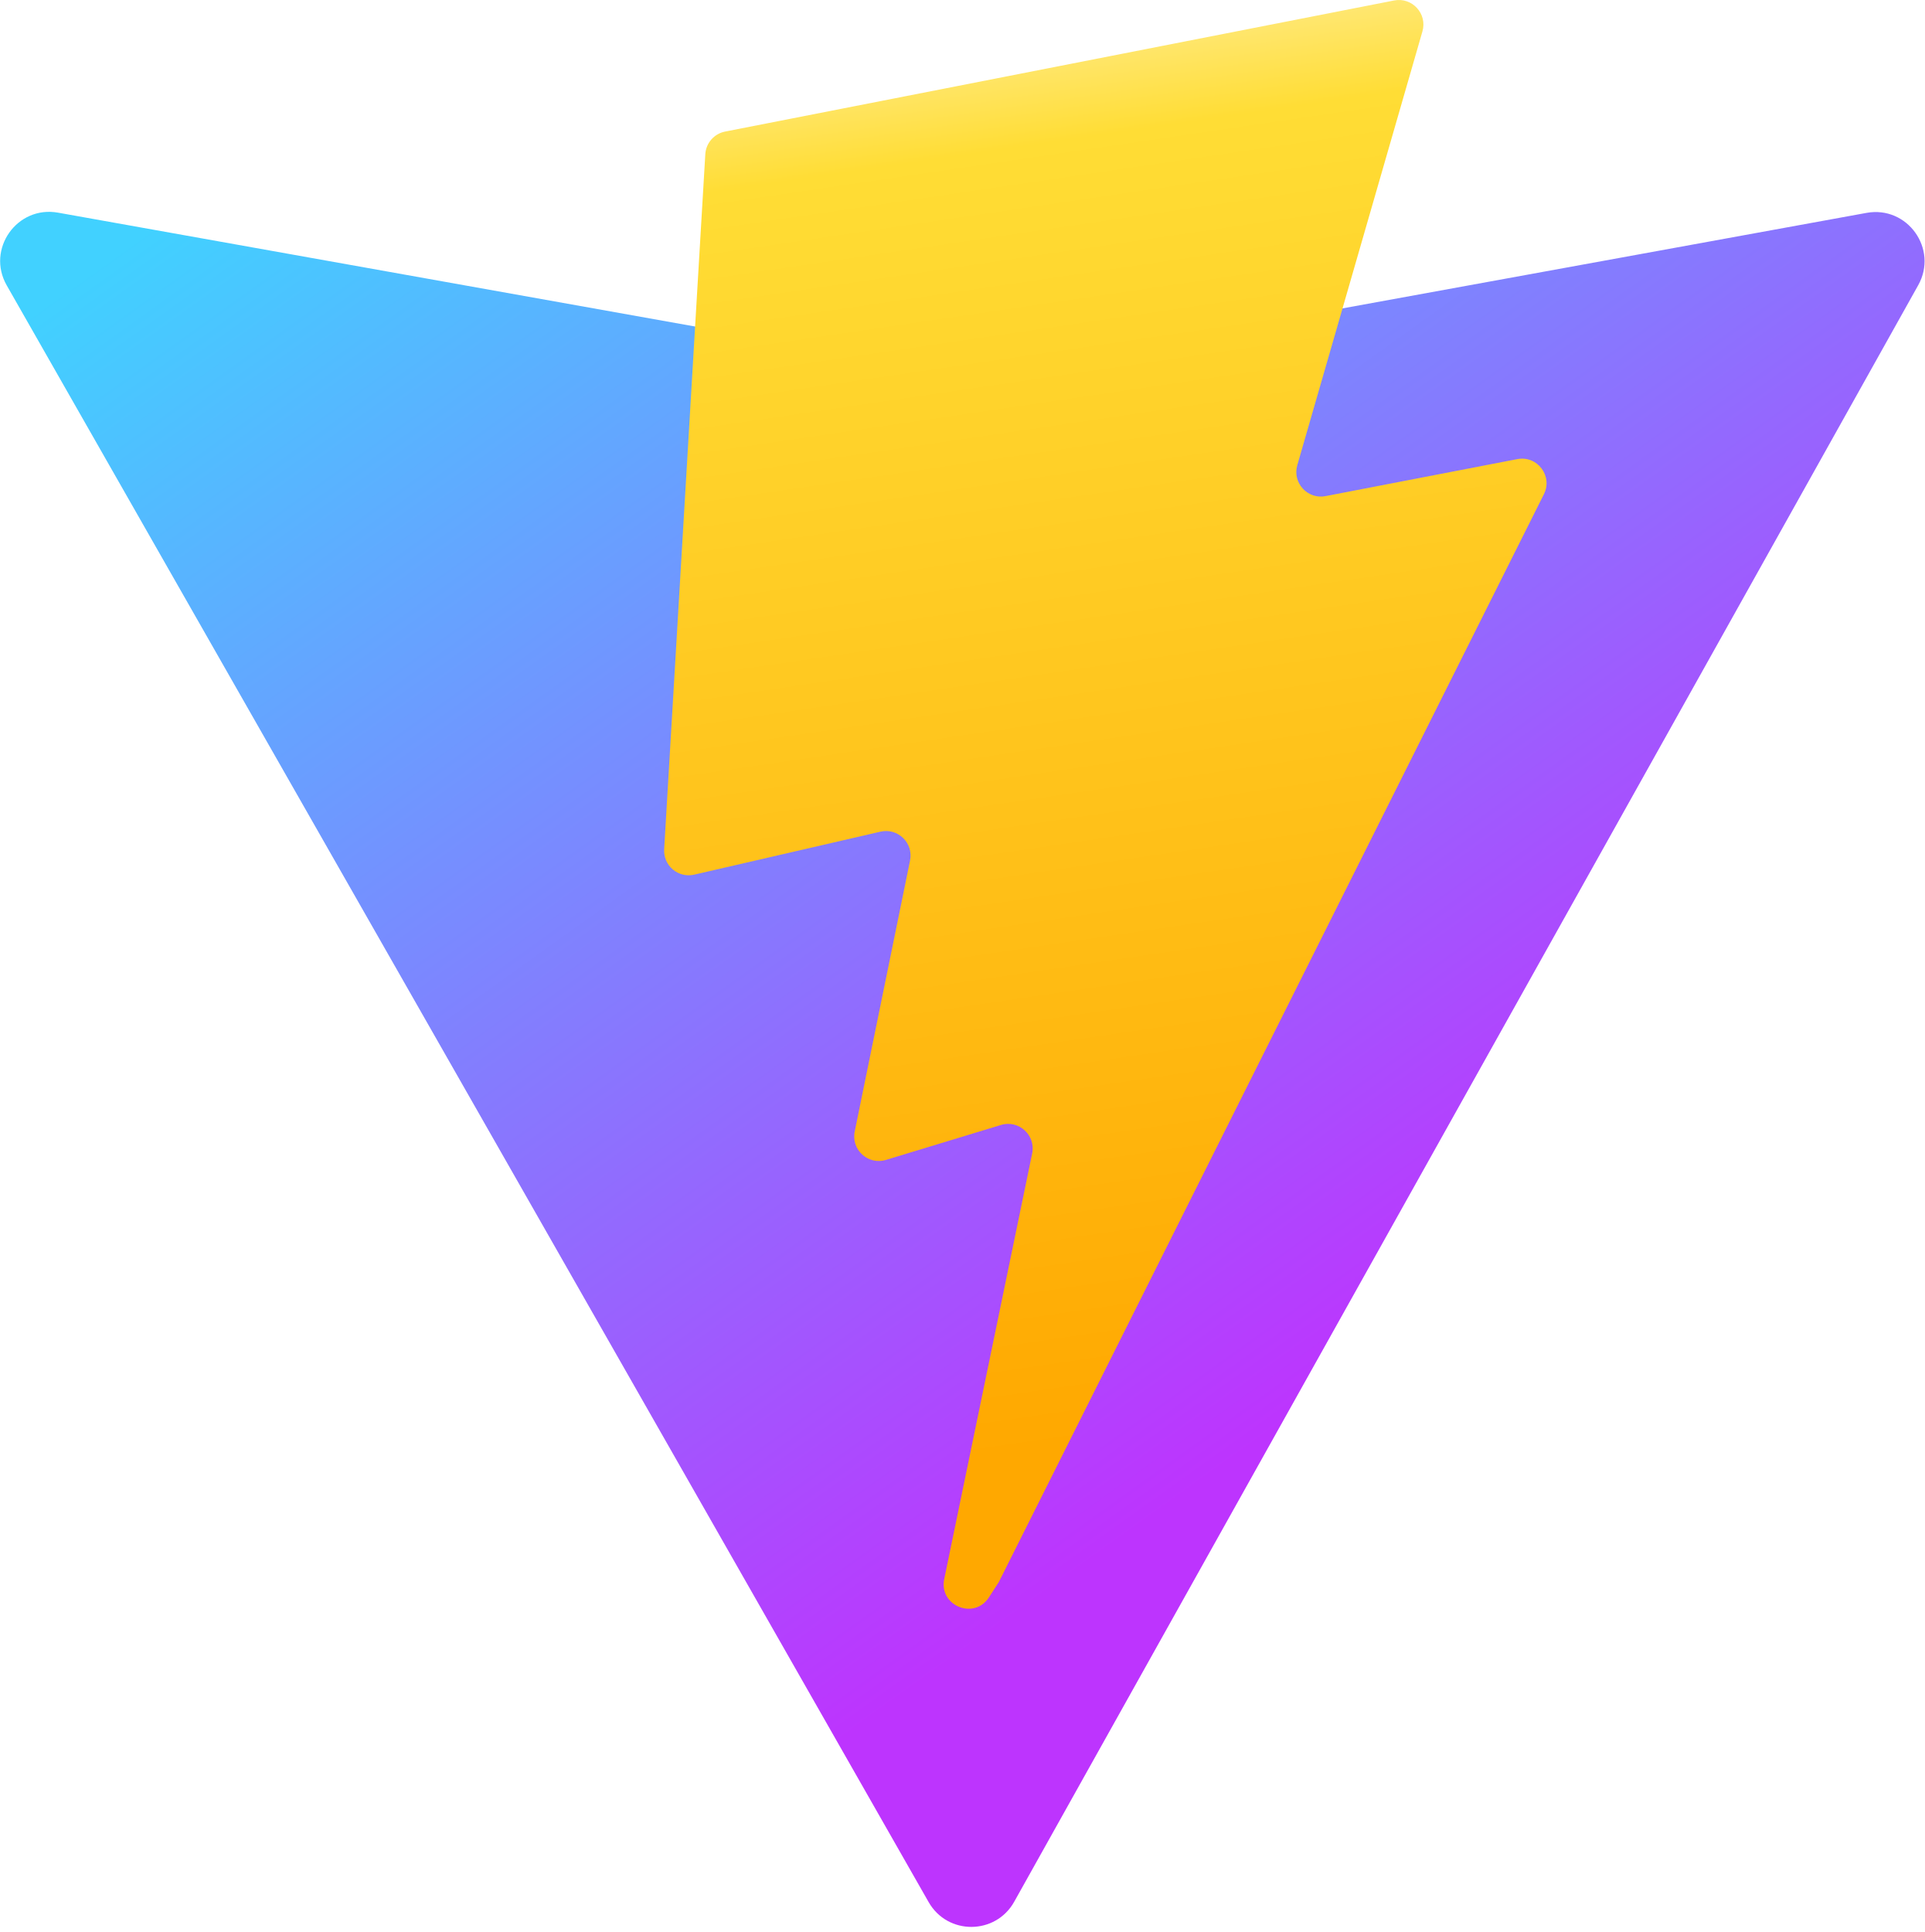
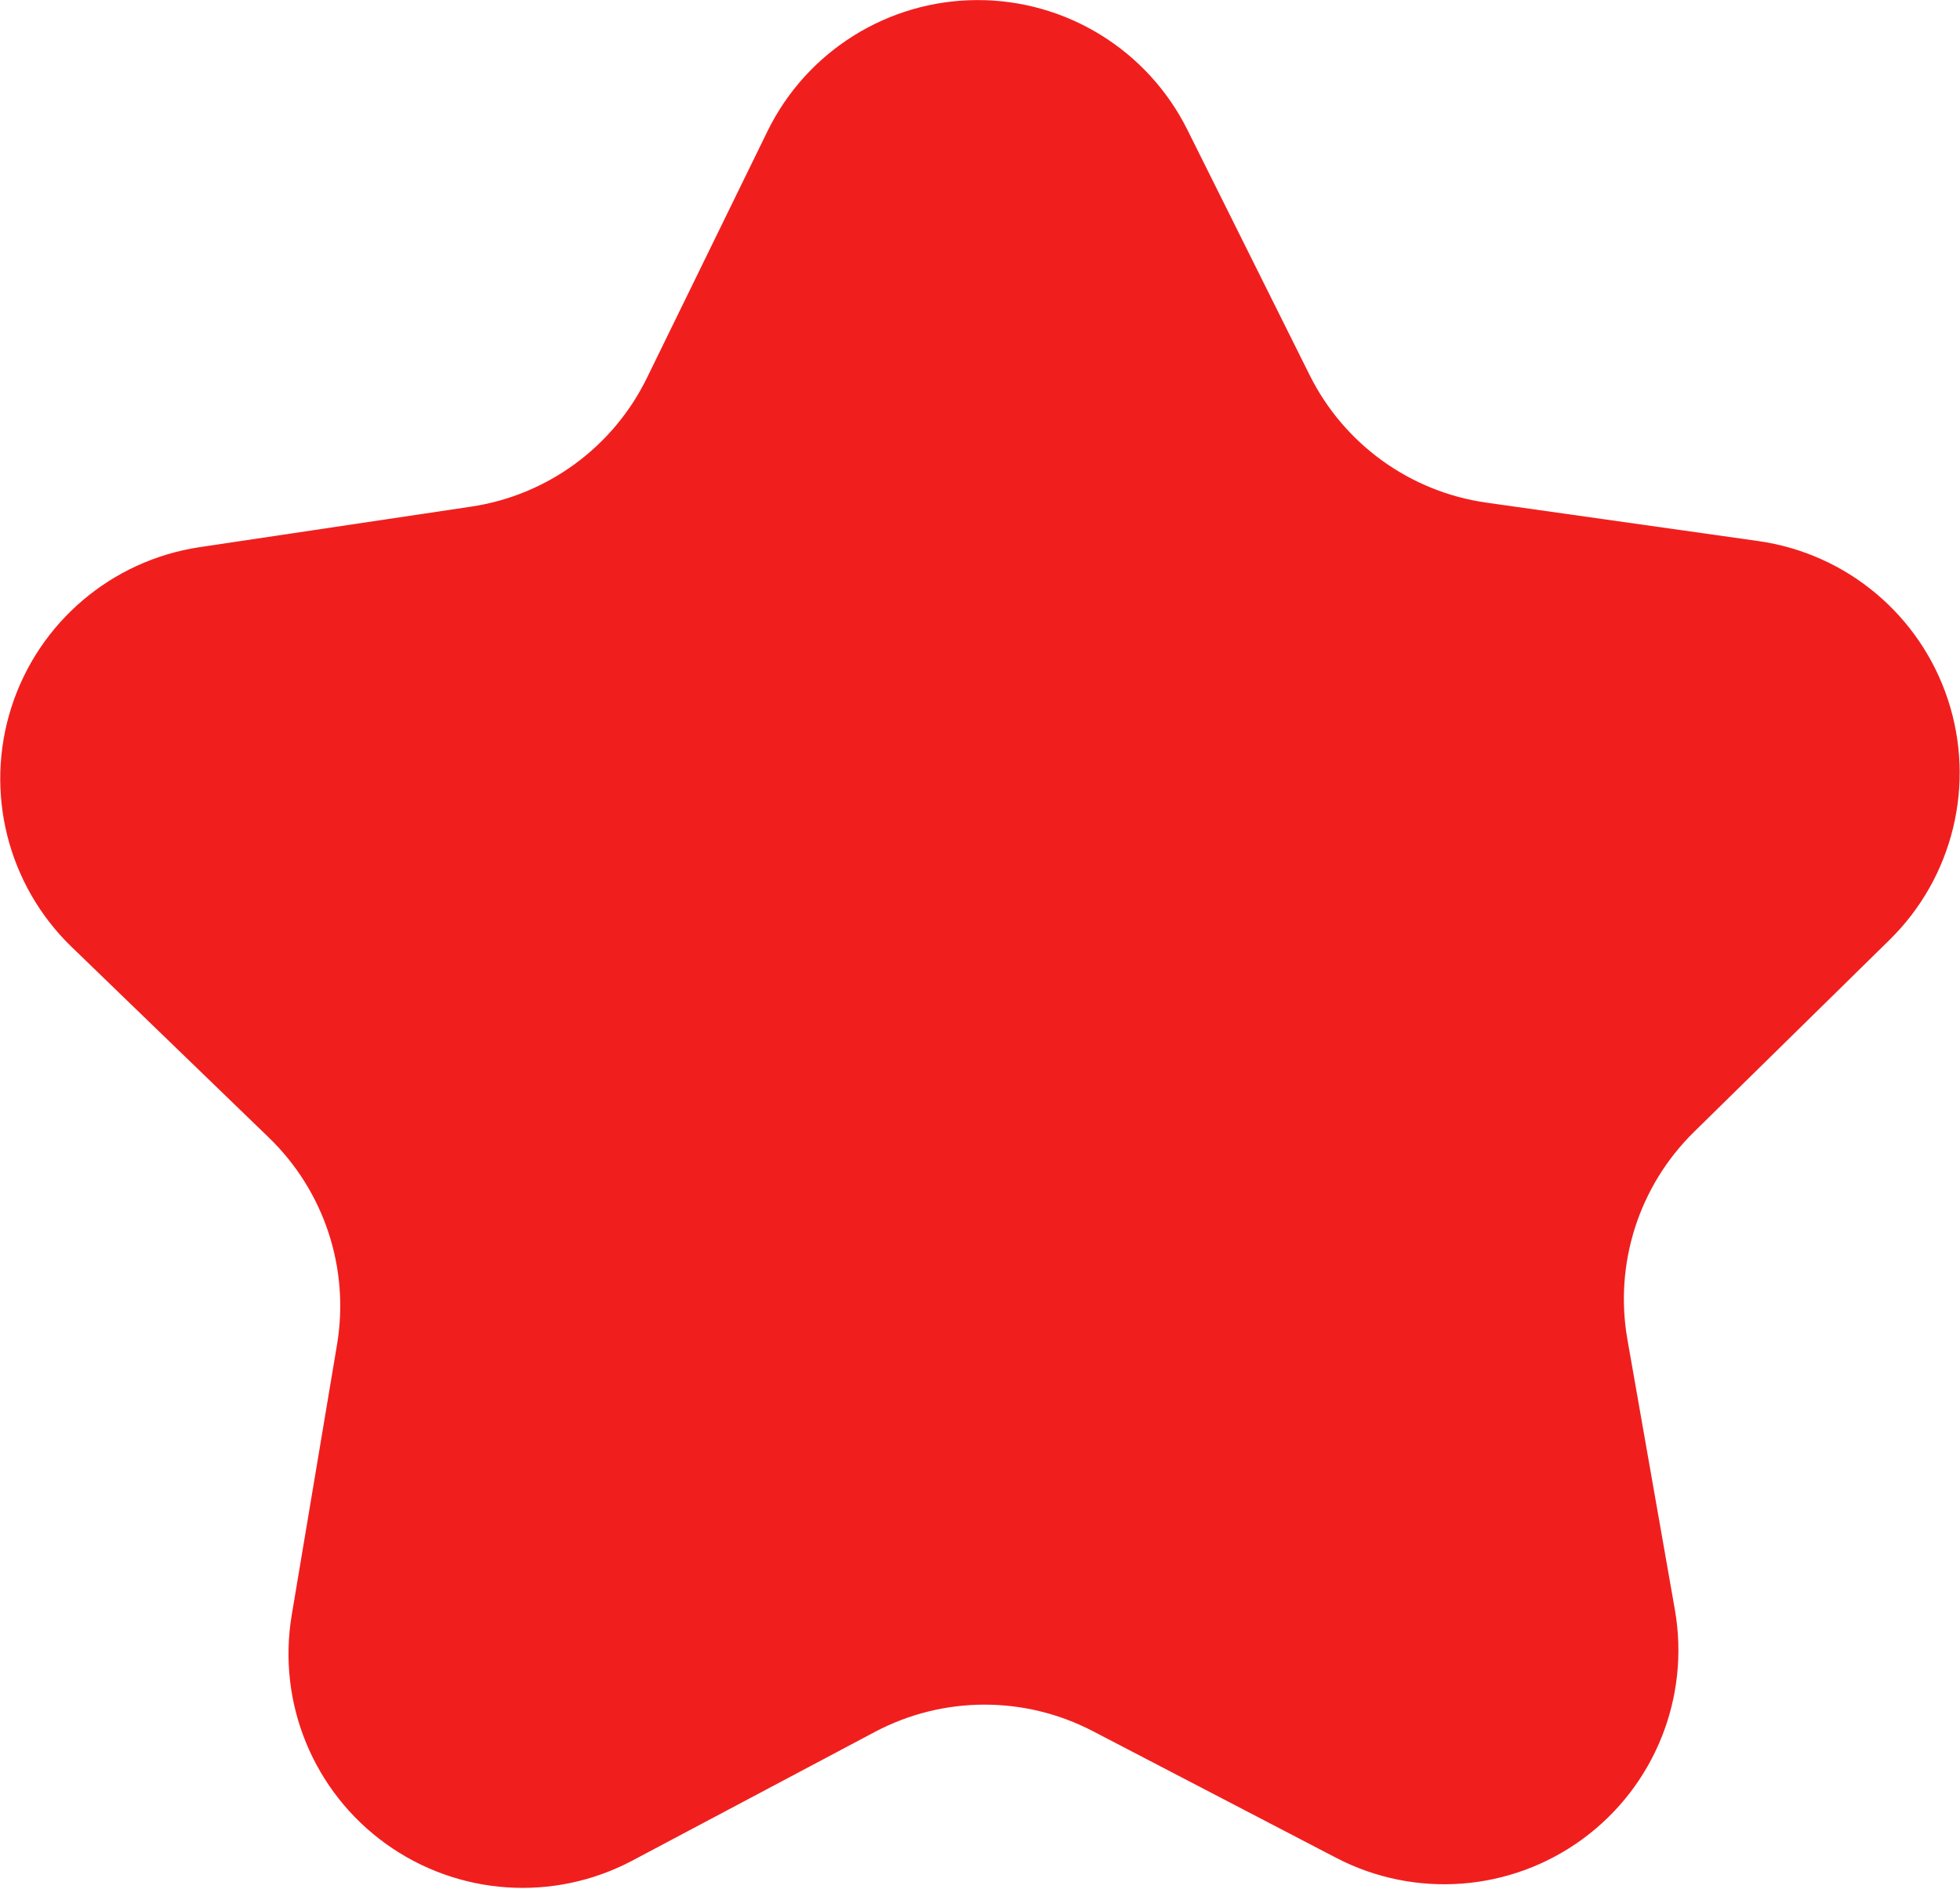
- <svg xmlns="http://www.w3.org/2000/svg" aria-hidden="true" role="img" class="iconify iconify--logos" width="31.88" height="32" preserveAspectRatio="xMidYMid meet" viewBox="0 0 256 257">
+ <svg xmlns="http://www.w3.org/2000/svg" width="150" height="144.555" viewBox="0 0 150 144.555">
  <defs>
-     <linearGradient id="IconifyId1813088fe1fbc01fb466" x1="-.828%" x2="57.636%" y1="7.652%" y2="78.411%">
-       <stop offset="0%" stop-color="#41D1FF" />
-       <stop offset="100%" stop-color="#BD34FE" />
-     </linearGradient>
-     <linearGradient id="IconifyId1813088fe1fbc01fb467" x1="43.376%" x2="50.316%" y1="2.242%" y2="89.03%">
-       <stop offset="0%" stop-color="#FFEA83" />
-       <stop offset="8.333%" stop-color="#FFDD35" />
-       <stop offset="100%" stop-color="#FFA800" />
-     </linearGradient>
+     <clipPath id="clip-path">
+       <rect id="Rectángulo_7" data-name="Rectángulo 7" width="150" height="144.555" fill="none" />
+     </clipPath>
  </defs>
-   <path fill="url(#IconifyId1813088fe1fbc01fb466)" d="M255.153 37.938L134.897 252.976c-2.483 4.44-8.862 4.466-11.382.048L.875 37.958c-2.746-4.814 1.371-10.646 6.827-9.67l120.385 21.517a6.537 6.537 0 0 0 2.322-.004l117.867-21.483c5.438-.991 9.574 4.796 6.877 9.62Z" />
-   <path fill="url(#IconifyId1813088fe1fbc01fb467)" d="M185.432.063L96.44 17.501a3.268 3.268 0 0 0-2.634 3.014l-5.474 92.456a3.268 3.268 0 0 0 3.997 3.378l24.777-5.718c2.318-.535 4.413 1.507 3.936 3.838l-7.361 36.047c-.495 2.426 1.782 4.5 4.151 3.78l15.304-4.649c2.372-.72 4.652 1.36 4.15 3.788l-11.698 56.621c-.732 3.542 3.979 5.473 5.943 2.437l1.313-2.028l72.516-144.72c1.215-2.423-.88-5.186-3.54-4.672l-25.505 4.922c-2.396.462-4.435-1.77-3.759-4.114l16.646-57.705c.677-2.35-1.37-4.583-3.769-4.113Z" />
+   <g id="Estrella" transform="translate(0 0)">
+     <g id="Grupo_5" data-name="Grupo 5" transform="translate(0 0)" clip-path="url(#clip-path)">
+       <path id="Trazado_4" data-name="Trazado 4" d="M102.254,142.211l-18.627-9.7a17.927,17.927,0,0,0-16.677.066L48.4,142.422a17.919,17.919,0,0,1-26.075-18.786l3.468-20.714a17.916,17.916,0,0,0-5.216-15.841l-15.1-14.6a17.92,17.92,0,0,1,9.811-30.6l20.77-3.1a17.919,17.919,0,0,0,13.452-9.855l9.22-18.87a17.921,17.921,0,0,1,32.139-.127l9.368,18.8a17.918,17.918,0,0,0,13.53,9.748l20.8,2.939A17.919,17.919,0,0,1,144.62,71.934L129.638,86.652a17.92,17.92,0,0,0-5.091,15.882l3.632,20.684a17.919,17.919,0,0,1-25.925,18.993" transform="translate(0 0.001)" fill="#f01f1e" />
+     </g>
+   </g>
</svg>
